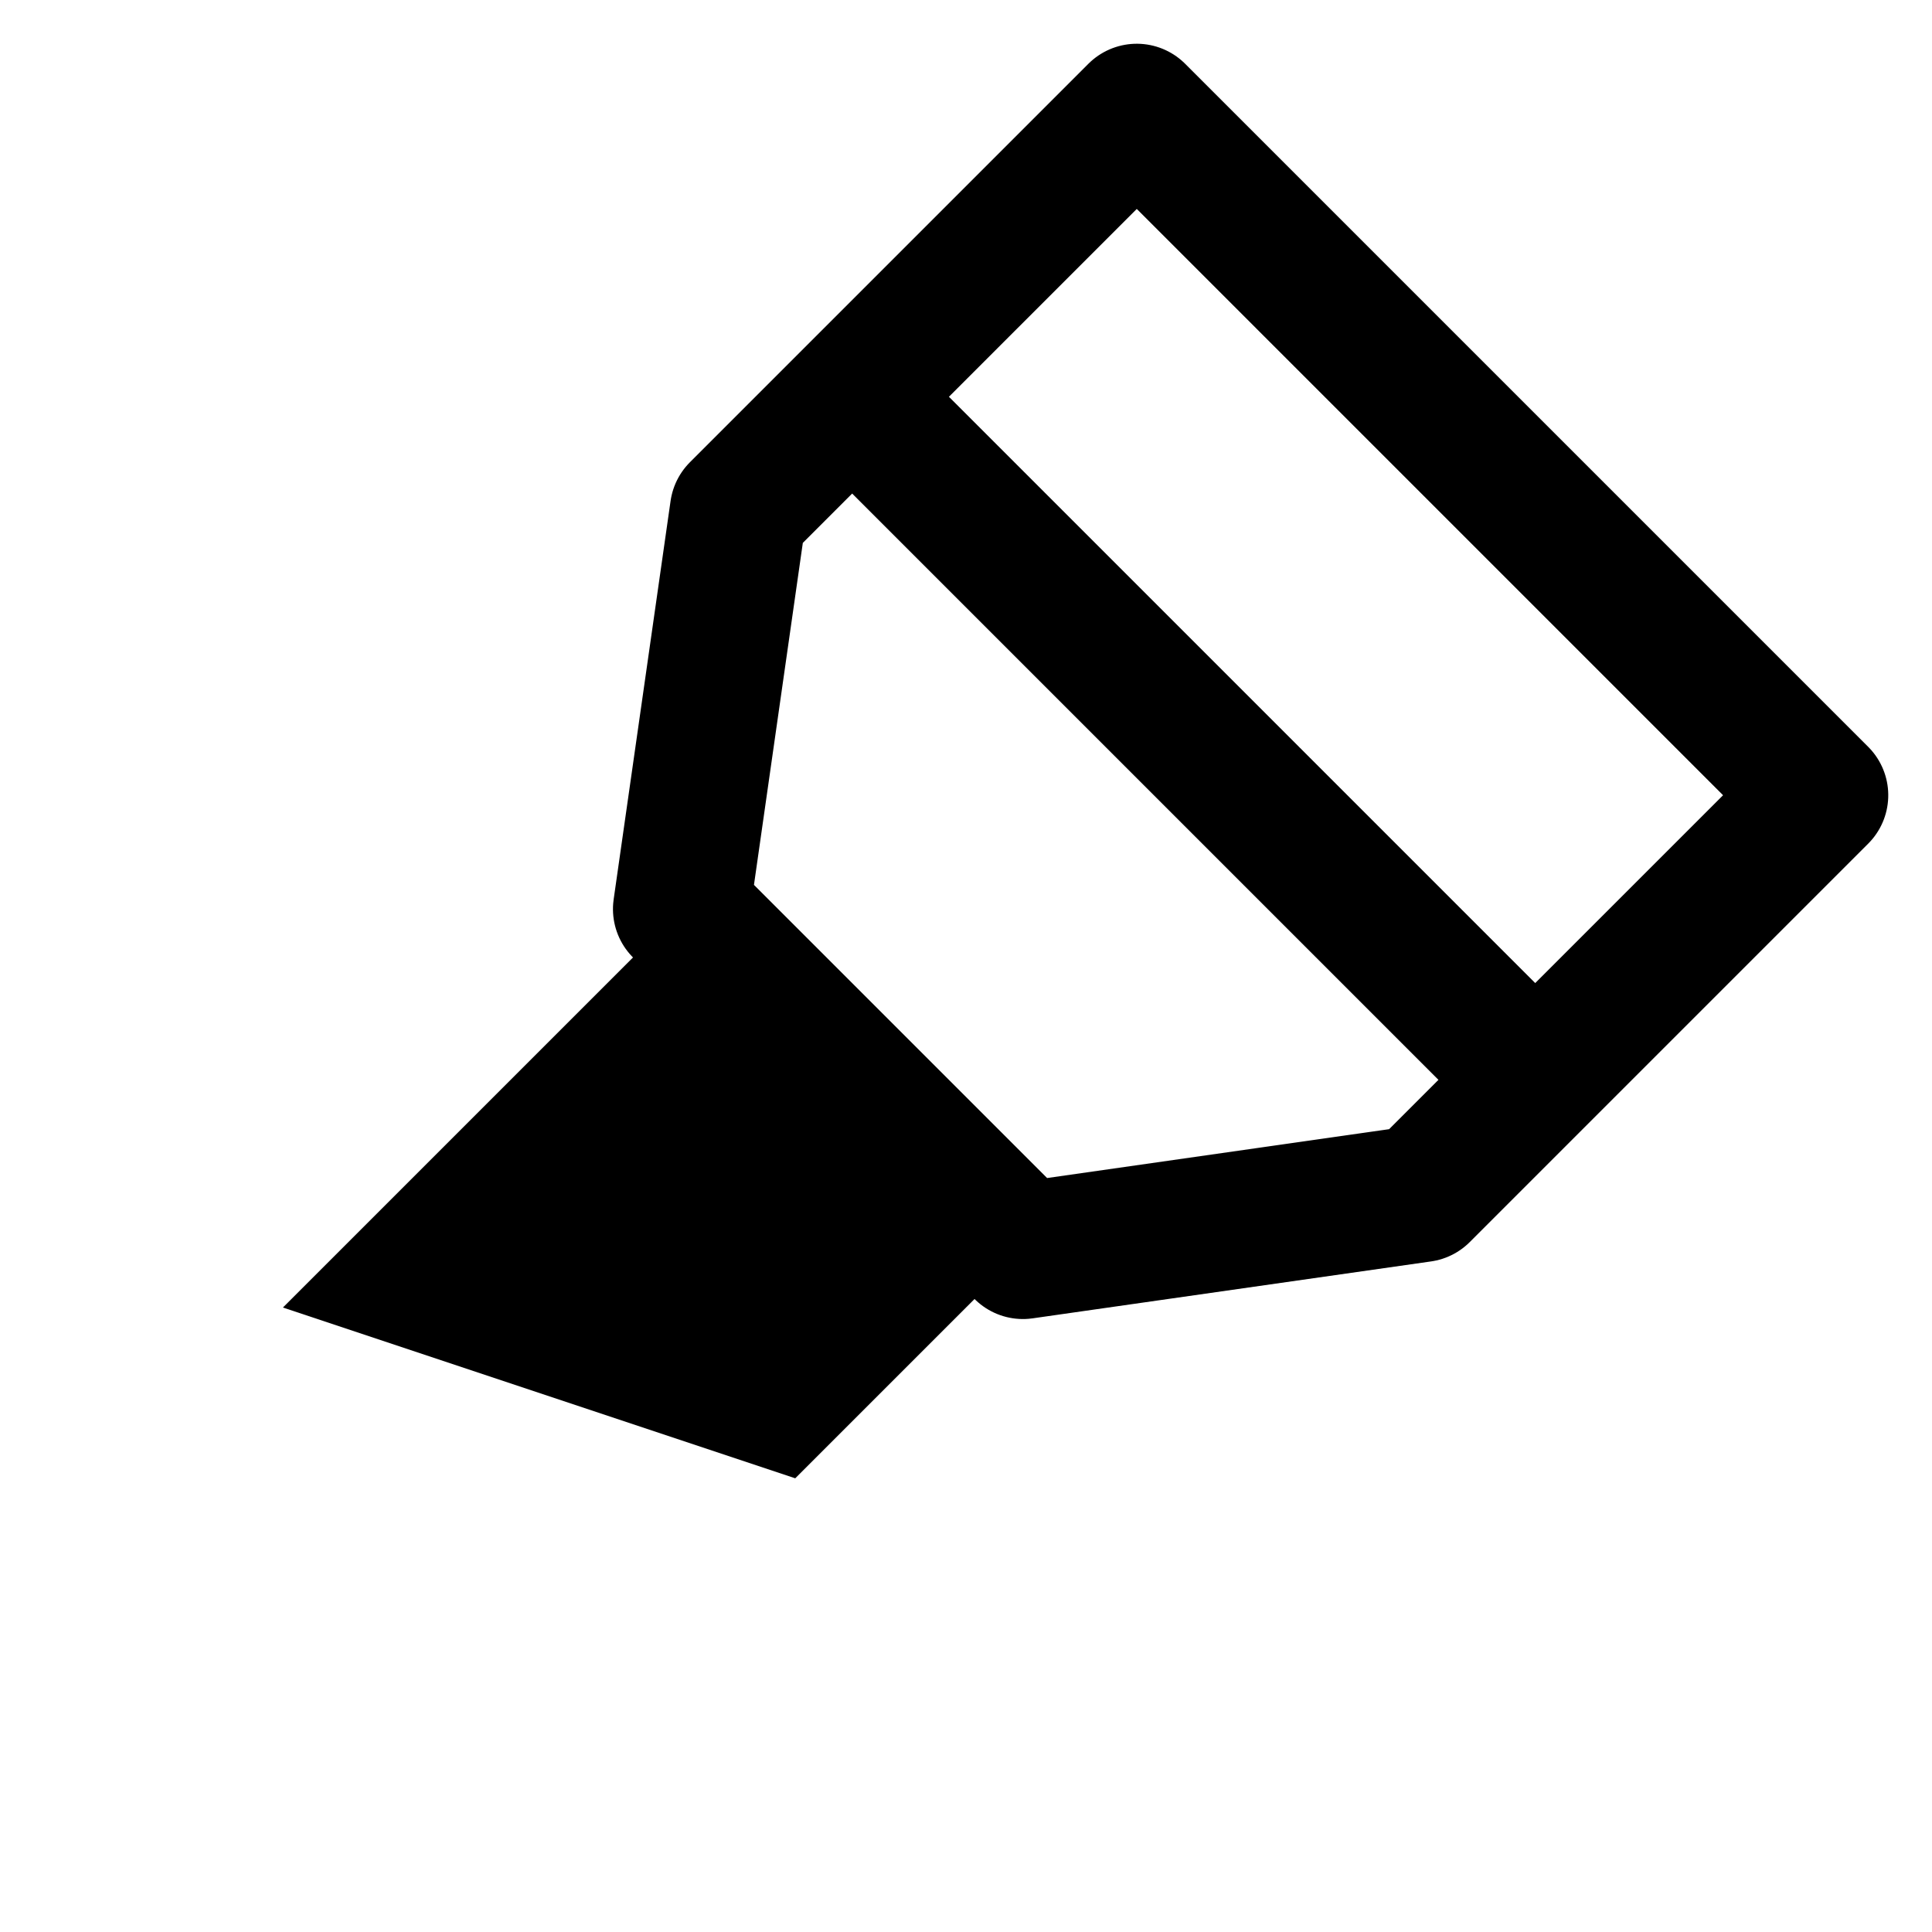
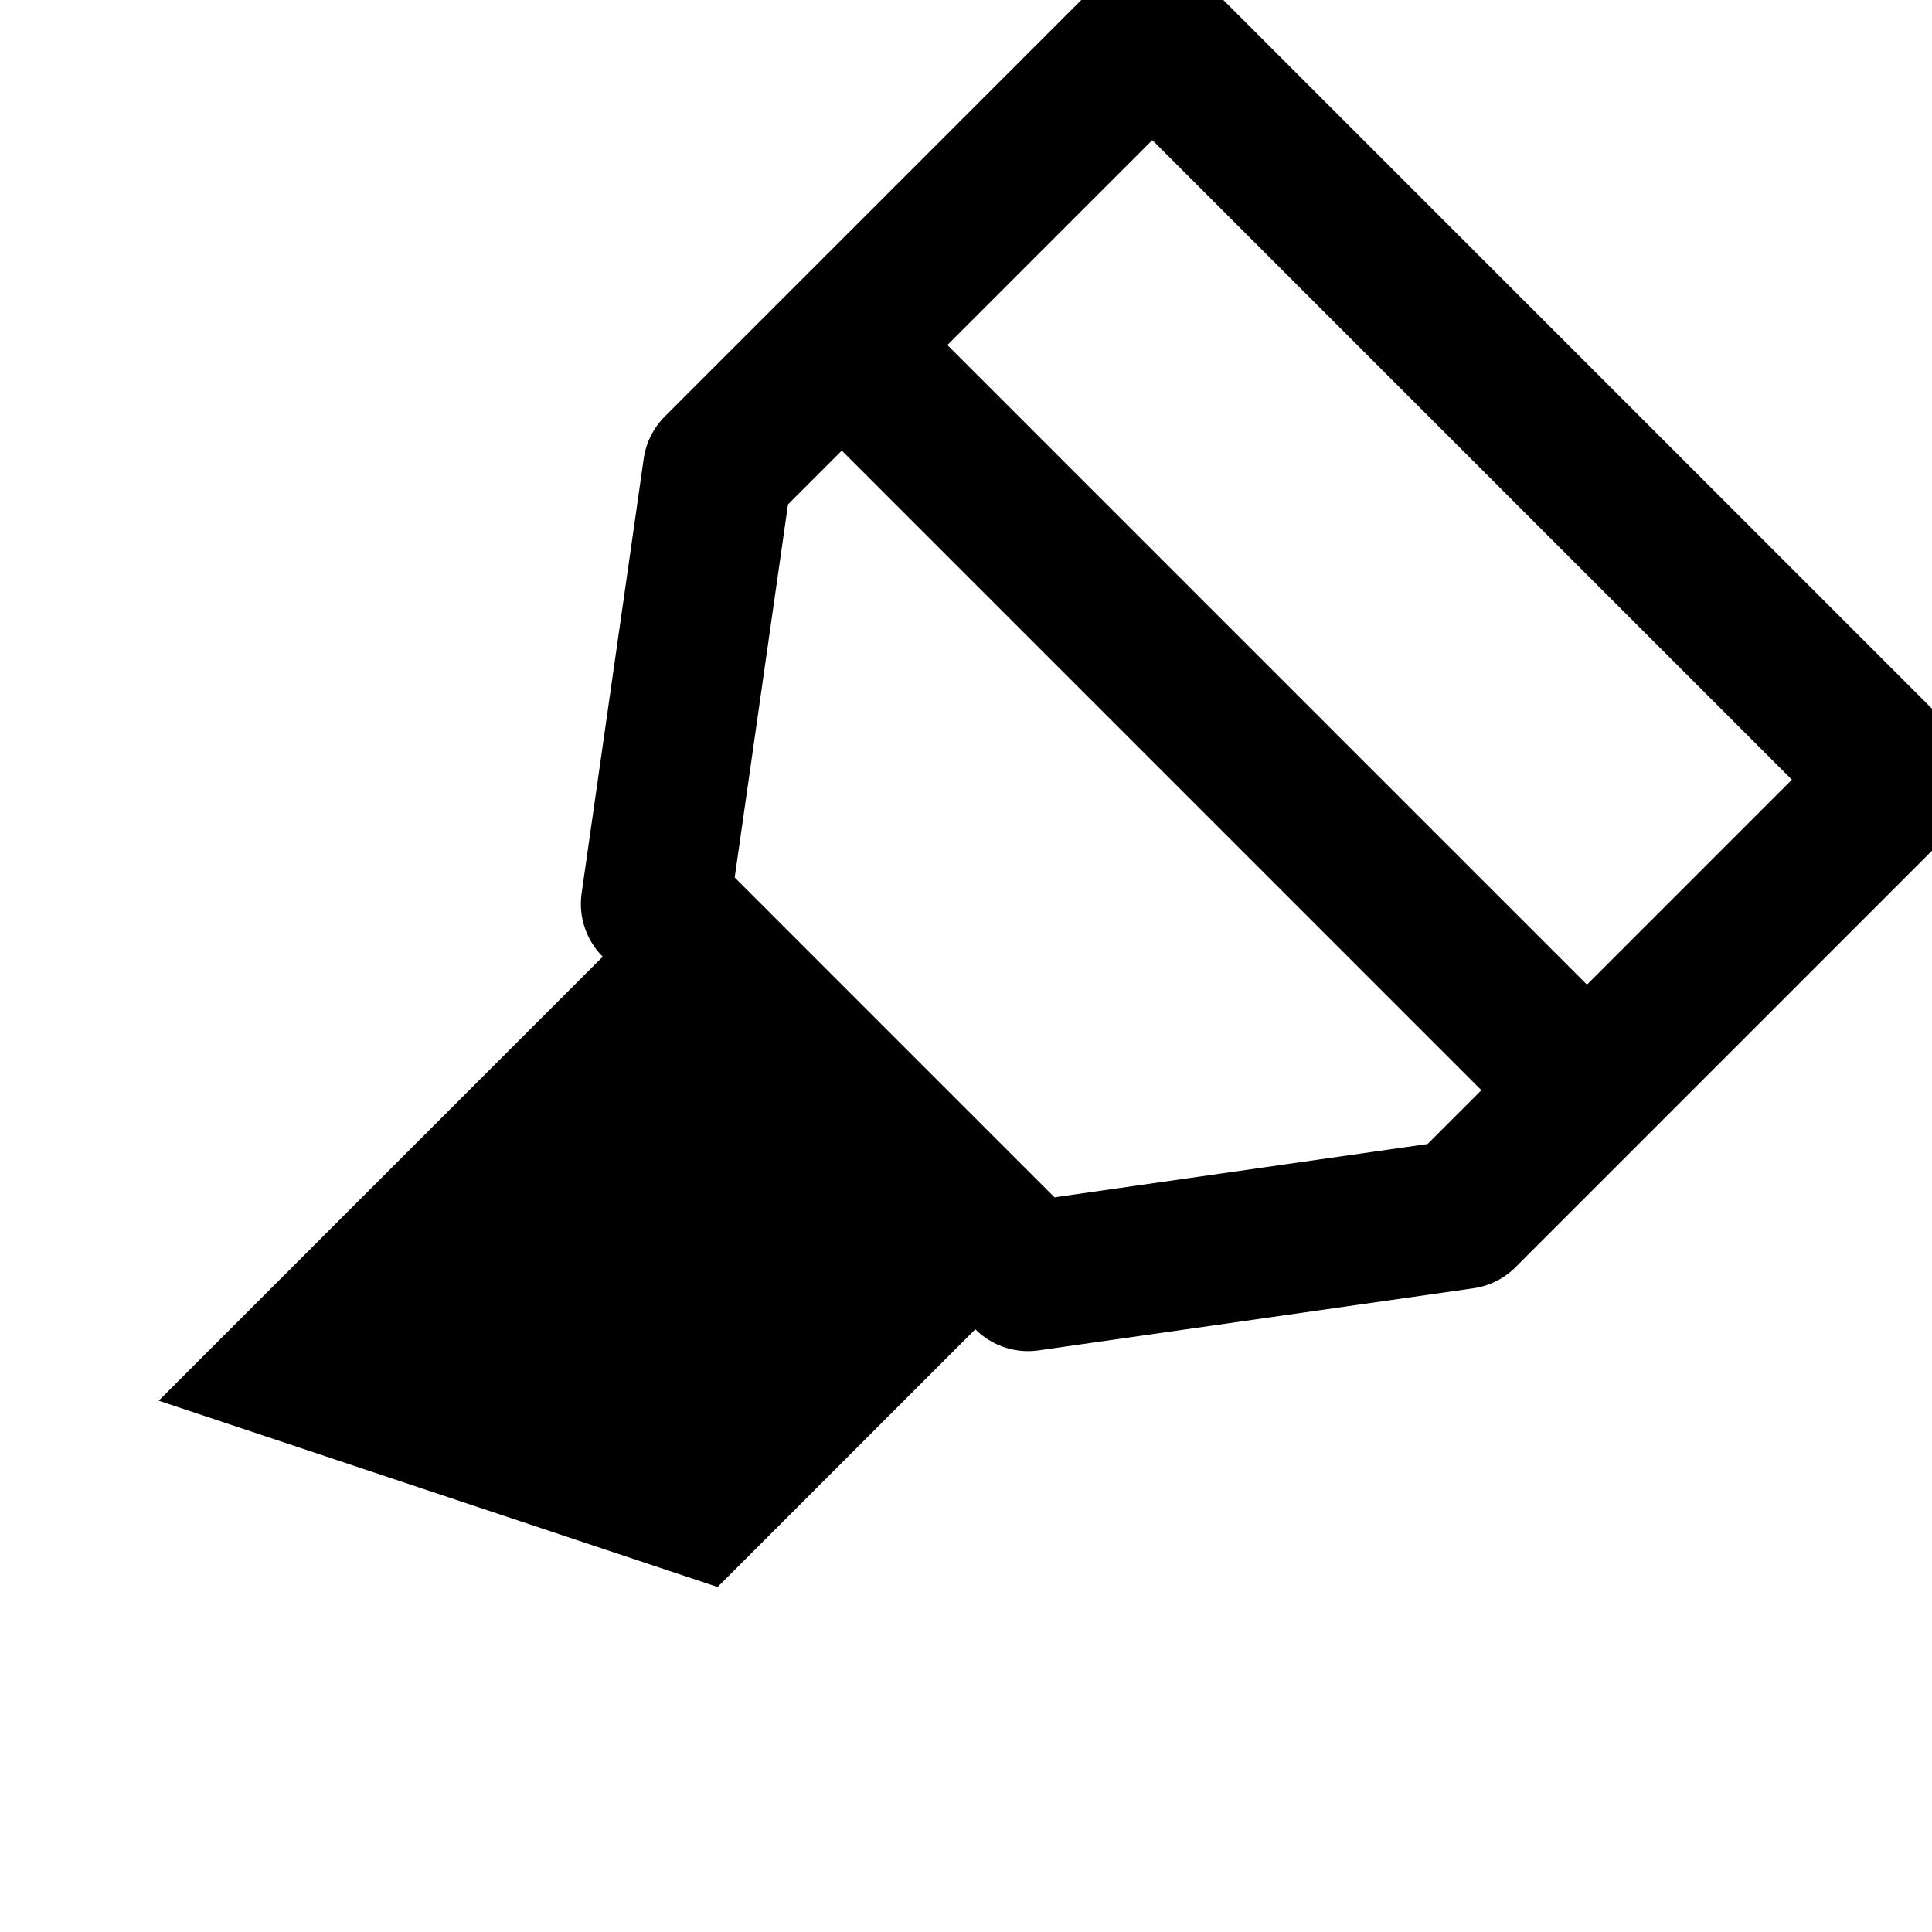
- <svg xmlns="http://www.w3.org/2000/svg" viewBox="0 0 24 24" fill="none" stroke="#000" stroke-width="1.7" stroke-linecap="round" stroke-linejoin="round">
+ <svg xmlns="http://www.w3.org/2000/svg" viewBox="1 1 22 22" fill="none" stroke="#000" stroke-width="1.7" stroke-linecap="round" stroke-linejoin="round">
  <g transform="rotate(45 12 12)">
    <path d="M6 3h12v7l-3 4H9l-3-4zM6 8h12" />
-     <path d="M9 14v7l6-3v-4z" fill="#000" stroke="none" />
+     <path d="M9 14v8l6-3v-5z" fill="#000" stroke="none" />
  </g>
</svg>
